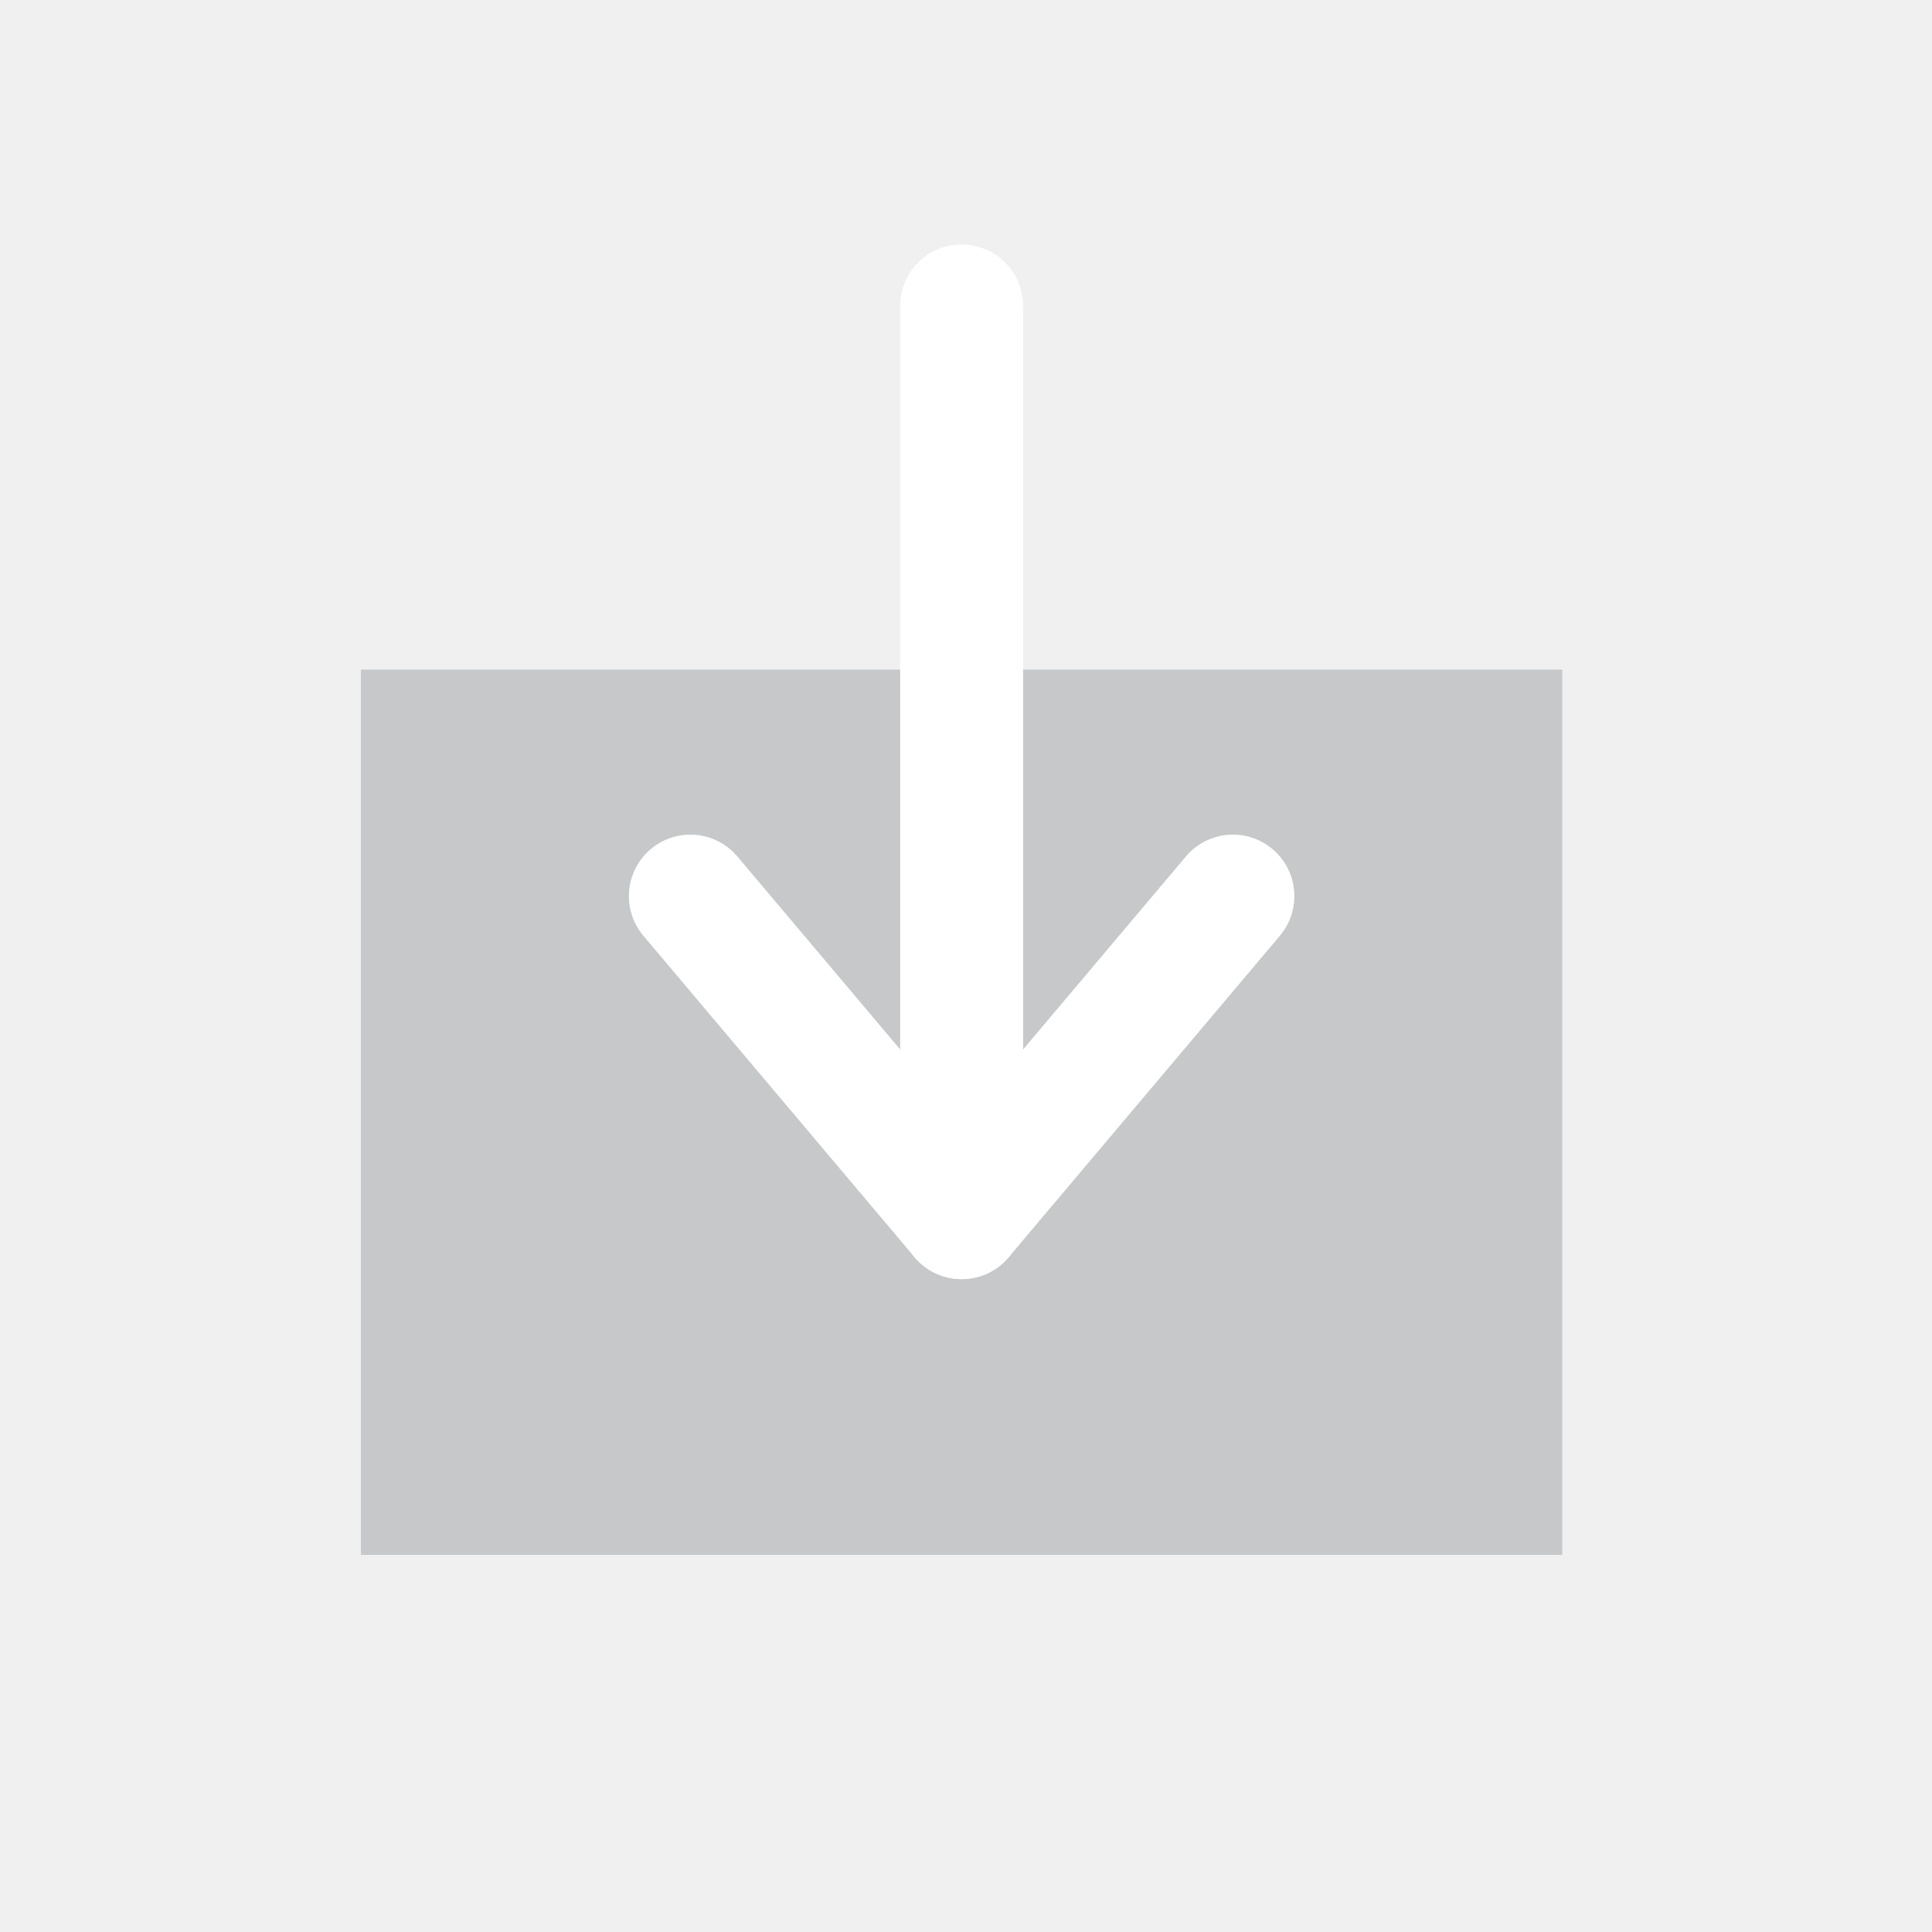
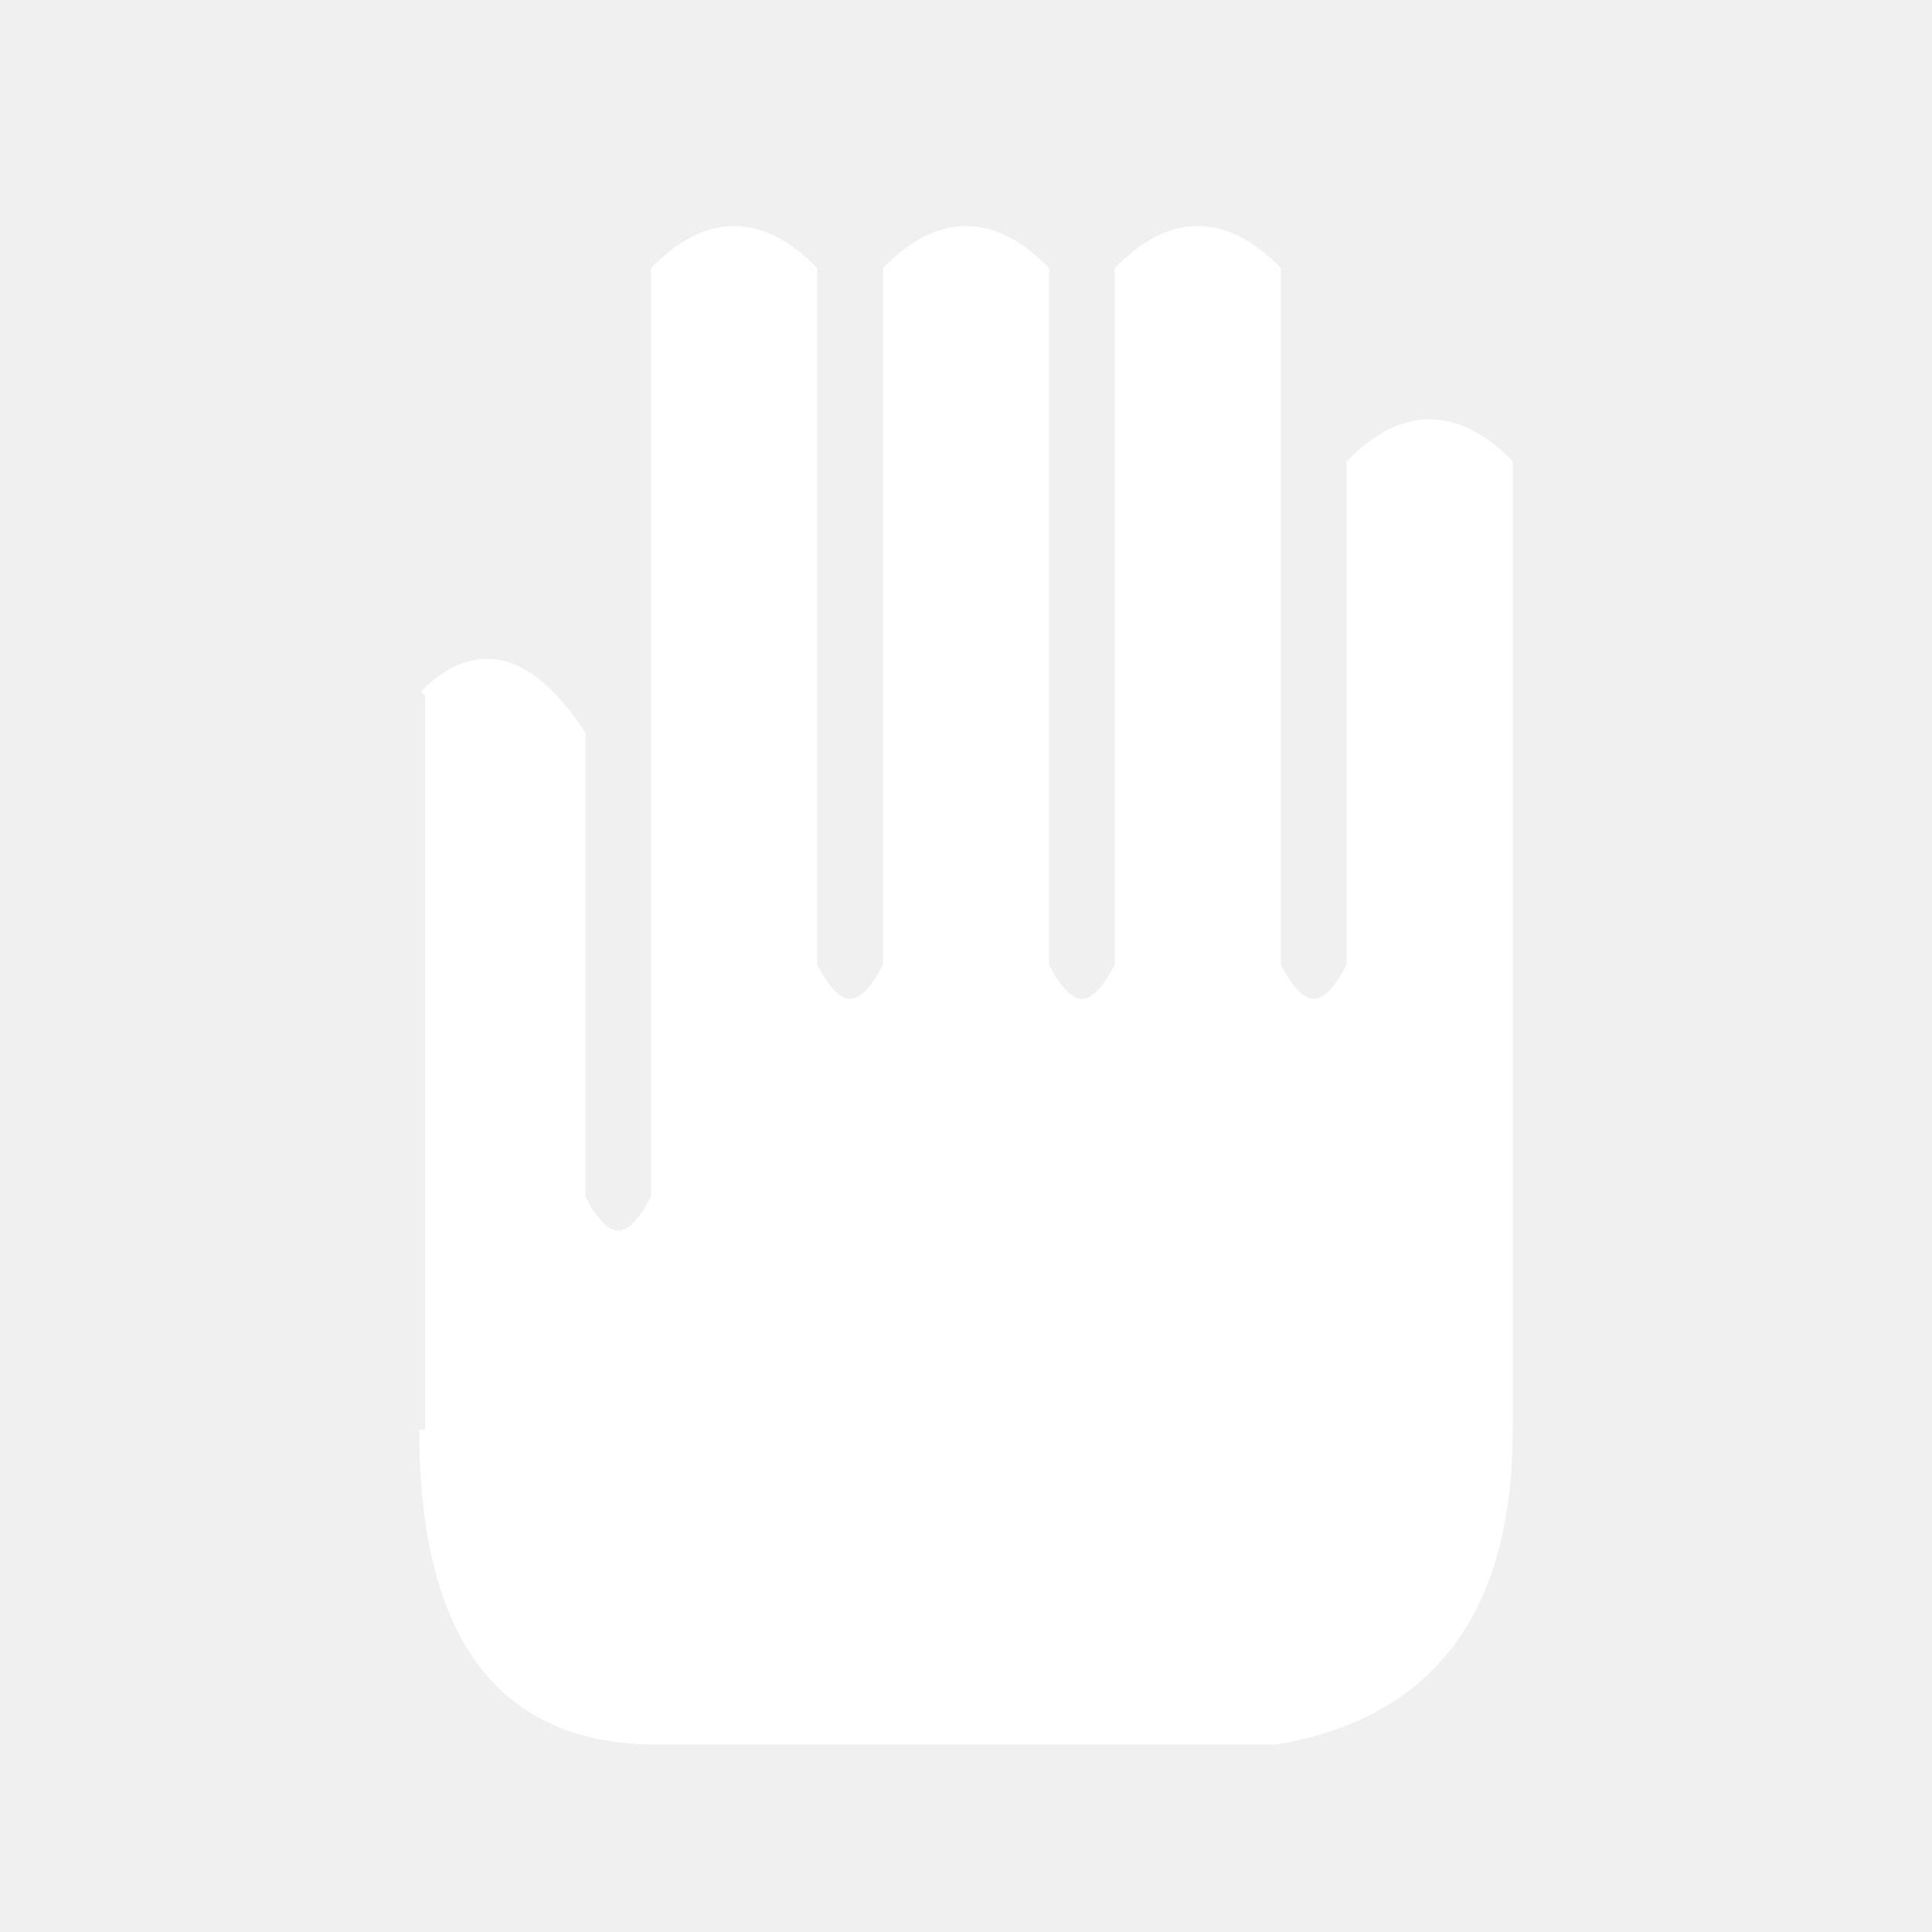
- <svg xmlns="http://www.w3.org/2000/svg" version="1.1" x="0px" y="0px" width="55px" height="55px" viewBox="0 0 55 55" enable-background="new 0 0 55 55" xml:space="preserve">
-   <g id="Insert_Image">
-     <g display="inline">
-       <polyline fill="#C6C8CA" points="44.475,19.063 10.275,19.063 10.275,44.264 44.475,44.264 44.475,19.063   " />
-       <line fill="none" stroke="#FFFFFF" stroke-width="3.5" stroke-linecap="round" stroke-linejoin="round" x1="27.376" y1="34.664" x2="27.376" y2="8.711" />
-       <polyline fill="none" stroke="#FFFFFF" stroke-width="3.5" stroke-linecap="round" stroke-linejoin="round" points="    35.098,25.51 27.376,34.664 19.653,25.51" />
-     </g>
-   </g>
+ <svg xmlns="http://www.w3.org/2000/svg" width="50" height="50">
+   <path d="M11,18 Q13,16 15,19 L15,31 Q16,33 17,31 L17,7 Q19,5 21,7 L21,25 Q22,27 23,25 L23,7 Q25,5 27,7 L27,25 Q28,27 29,25 L29,7 Q31,5 33,7 L33,25 Q34,27 35,25 L35,12 Q37,10 39,12 L39,37 Q39,44 33,45 L17,45 Q11,45 11,37" style="fill:#FFFFFF;stroke:#FFFFFF;stroke-width:.3" />
</svg>
